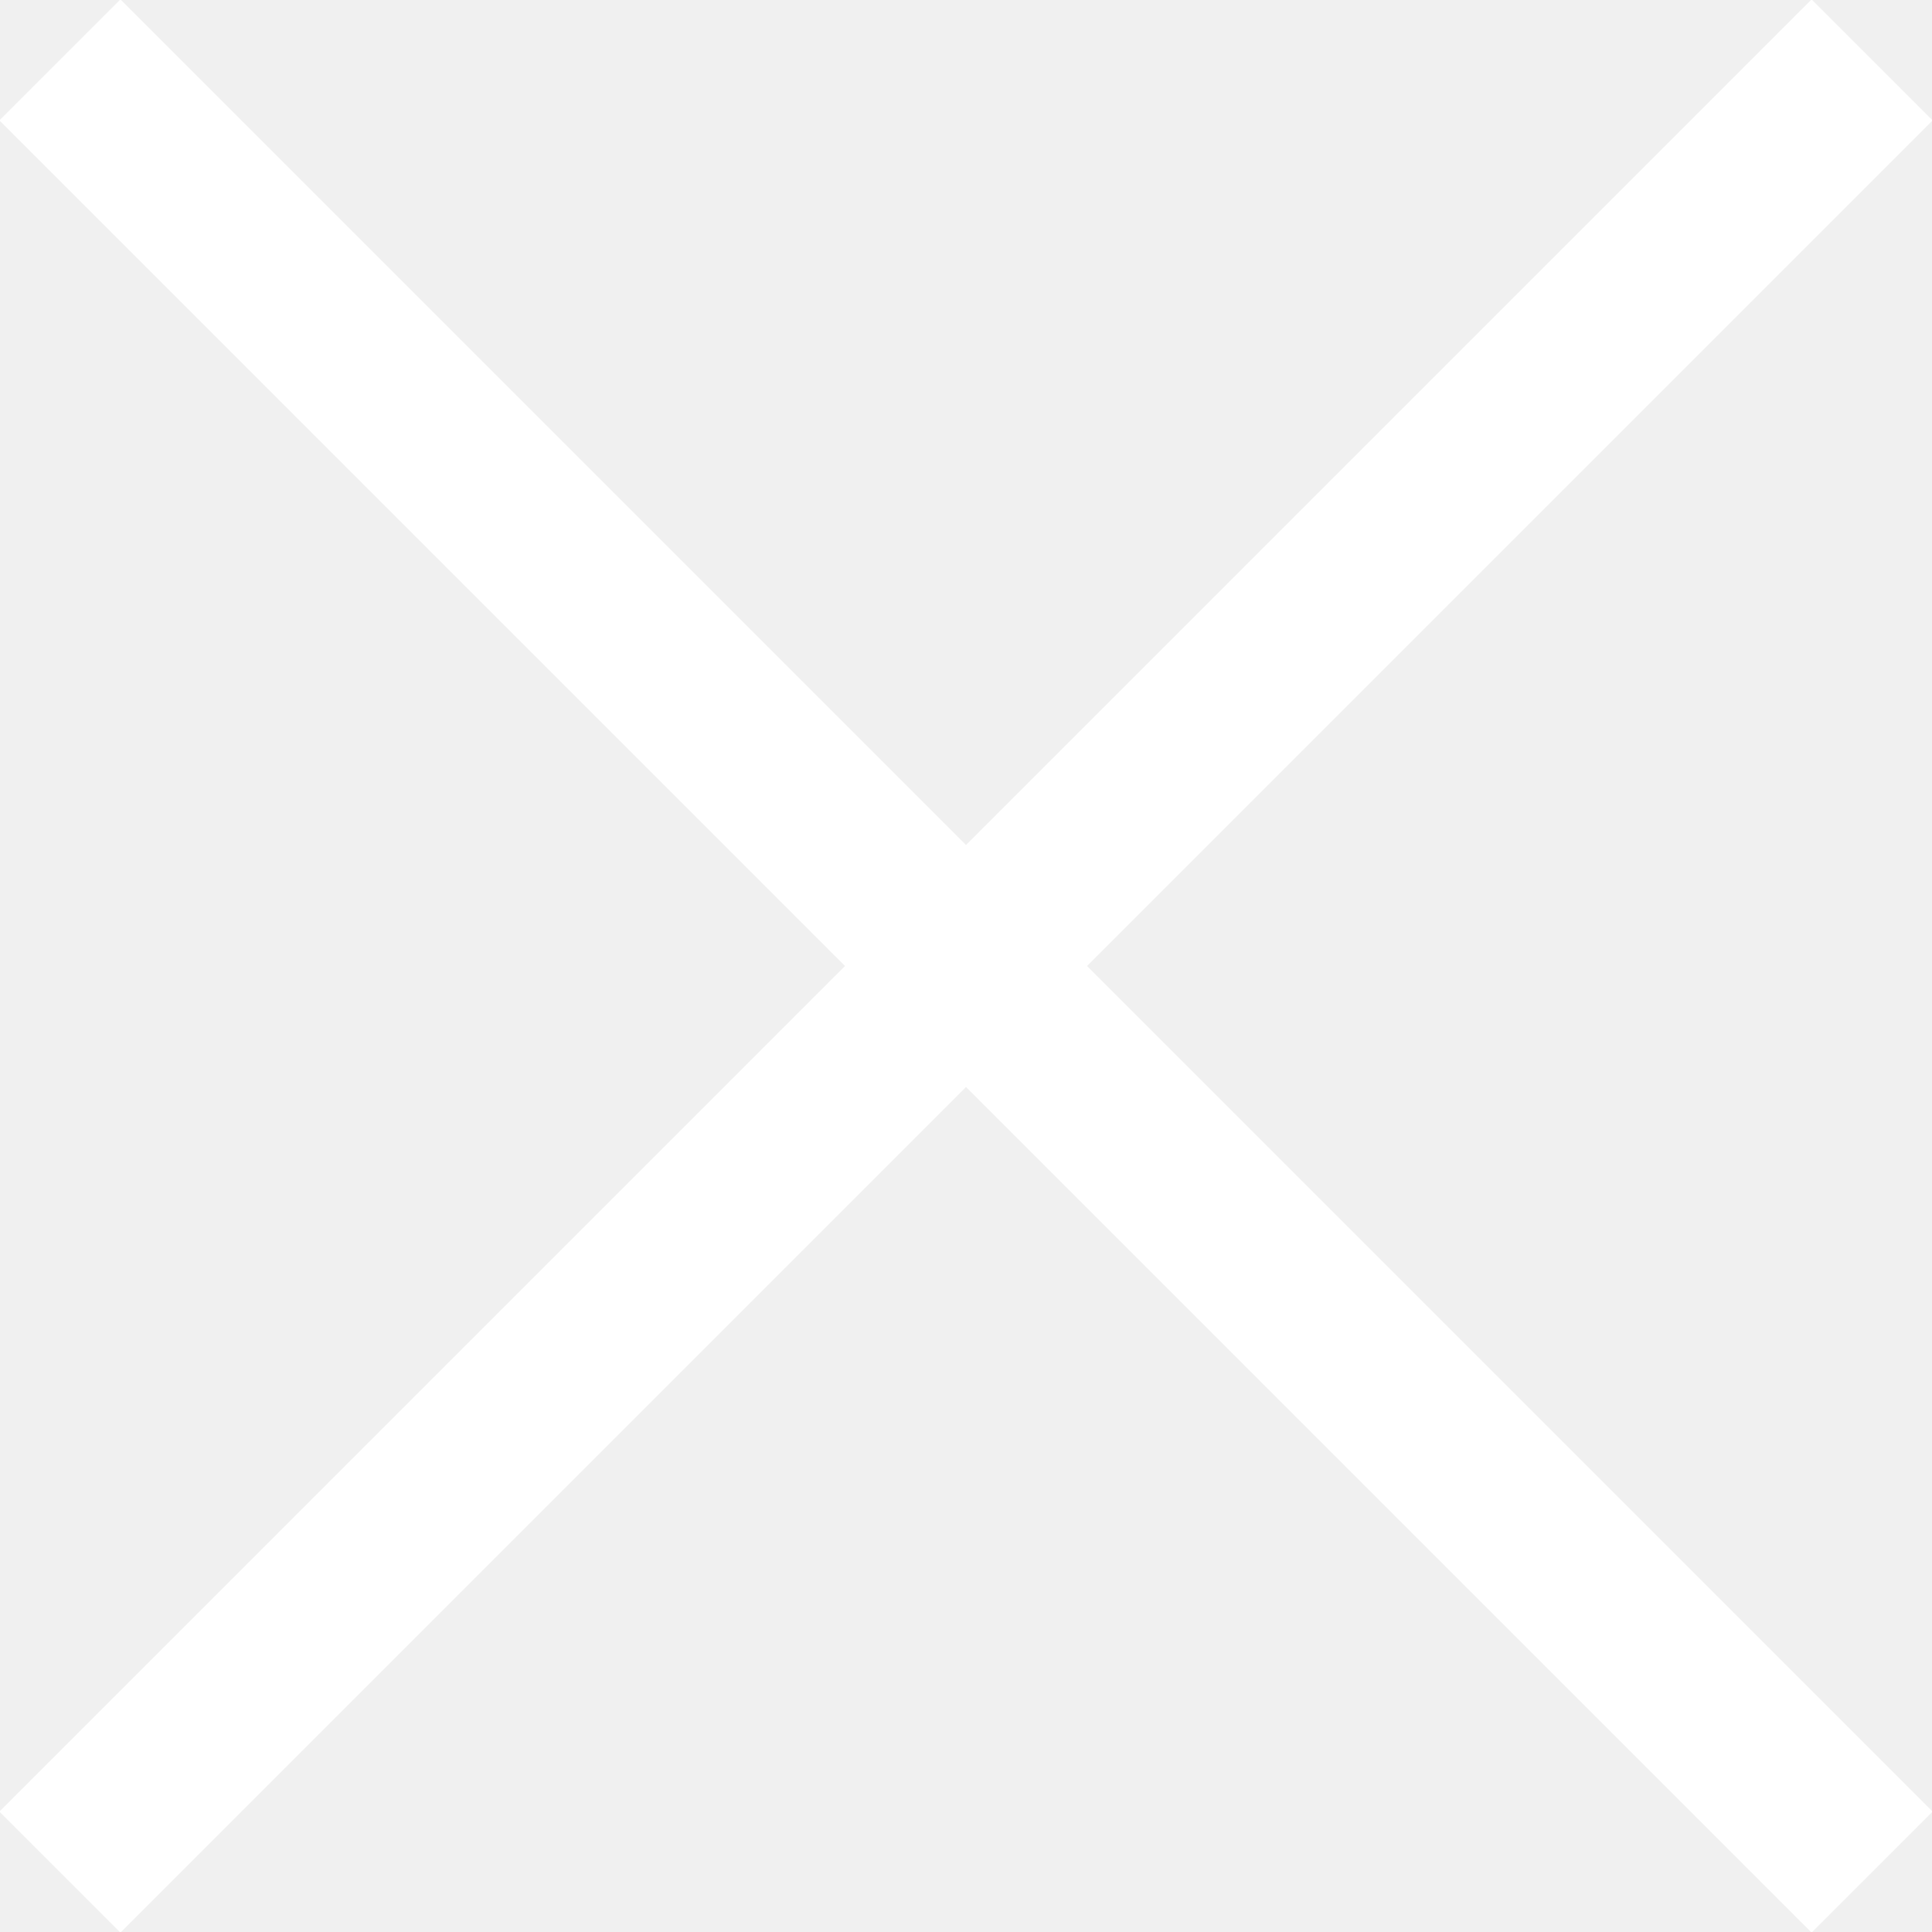
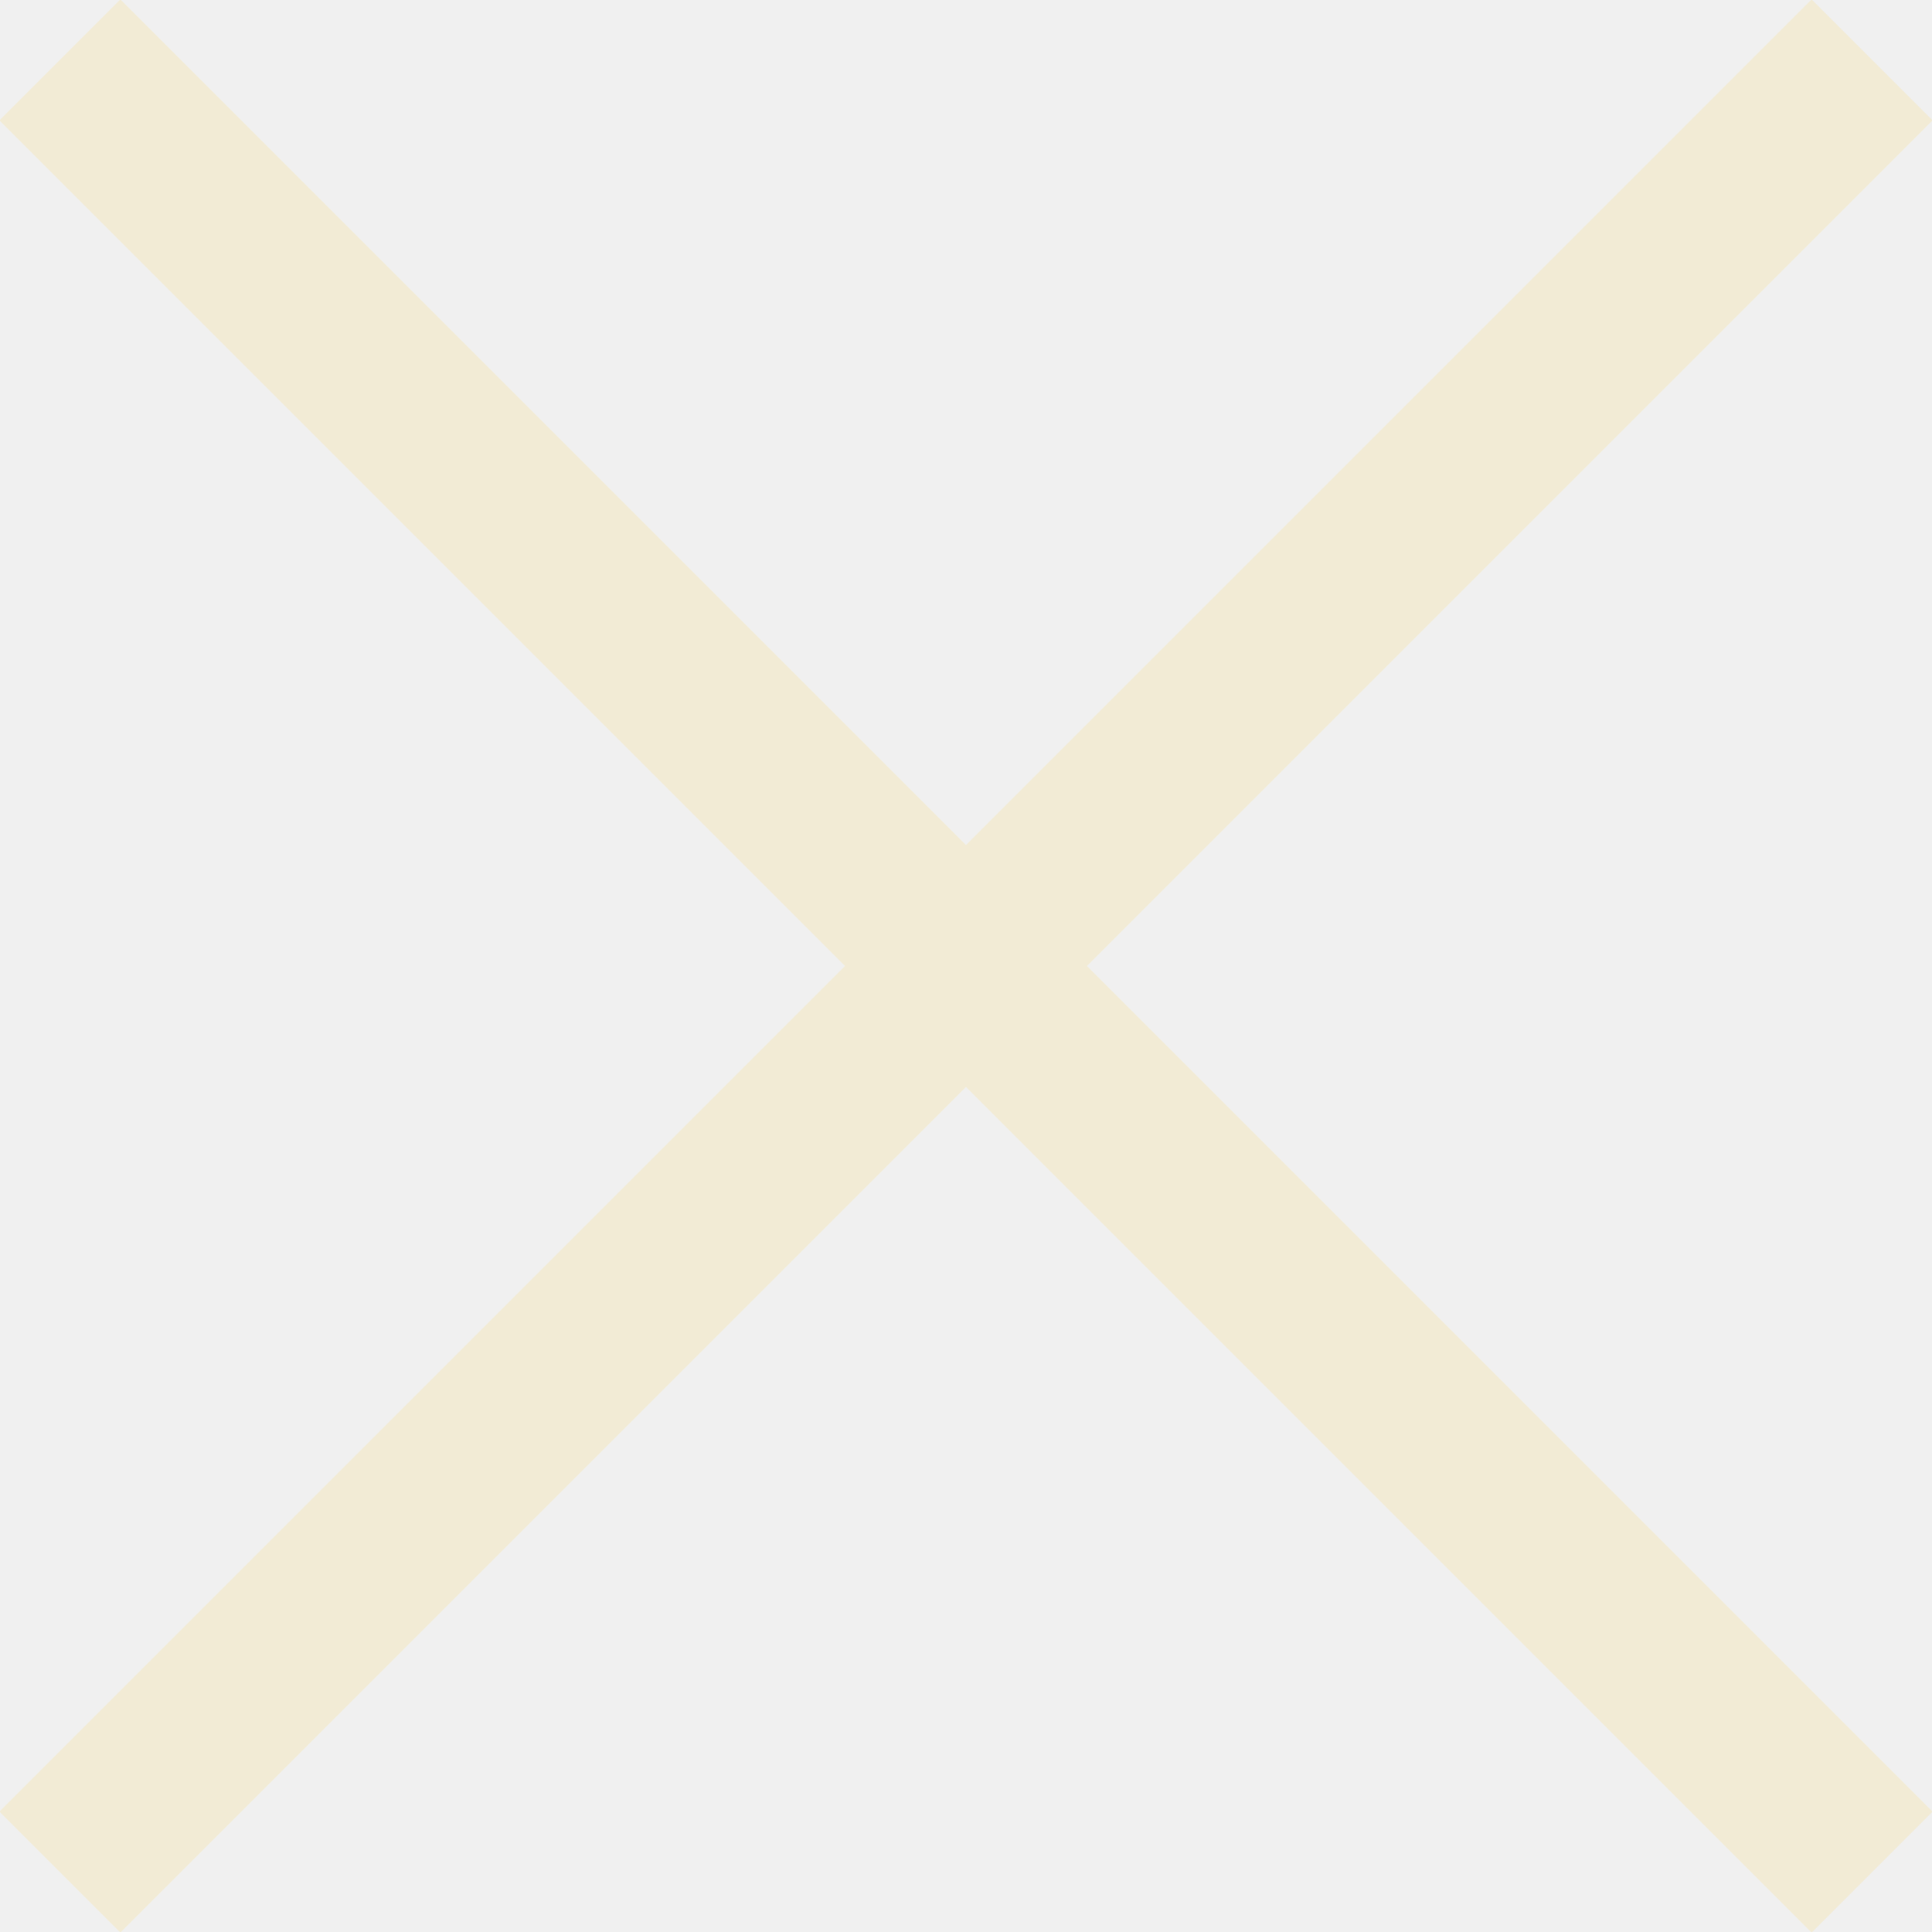
<svg xmlns="http://www.w3.org/2000/svg" id="Calque_1" data-name="Calque 1" viewBox="0 0 11.29 11.29">
  <defs>
-     <style>.cls-1{fill:none;stroke:#ffffff;stroke-miterlimit:10;}</style>
+     <style>.cls-1{fill:none;stroke:#F2EBD5;stroke-miterlimit:10;}</style>
  </defs>
  <line class="cls-1" x1="0.35" y1="0.35" x2="10.94" y2="10.94" />
  <line class="cls-1" x1="0.35" y1="10.94" x2="10.94" y2="0.35" />
</svg>
